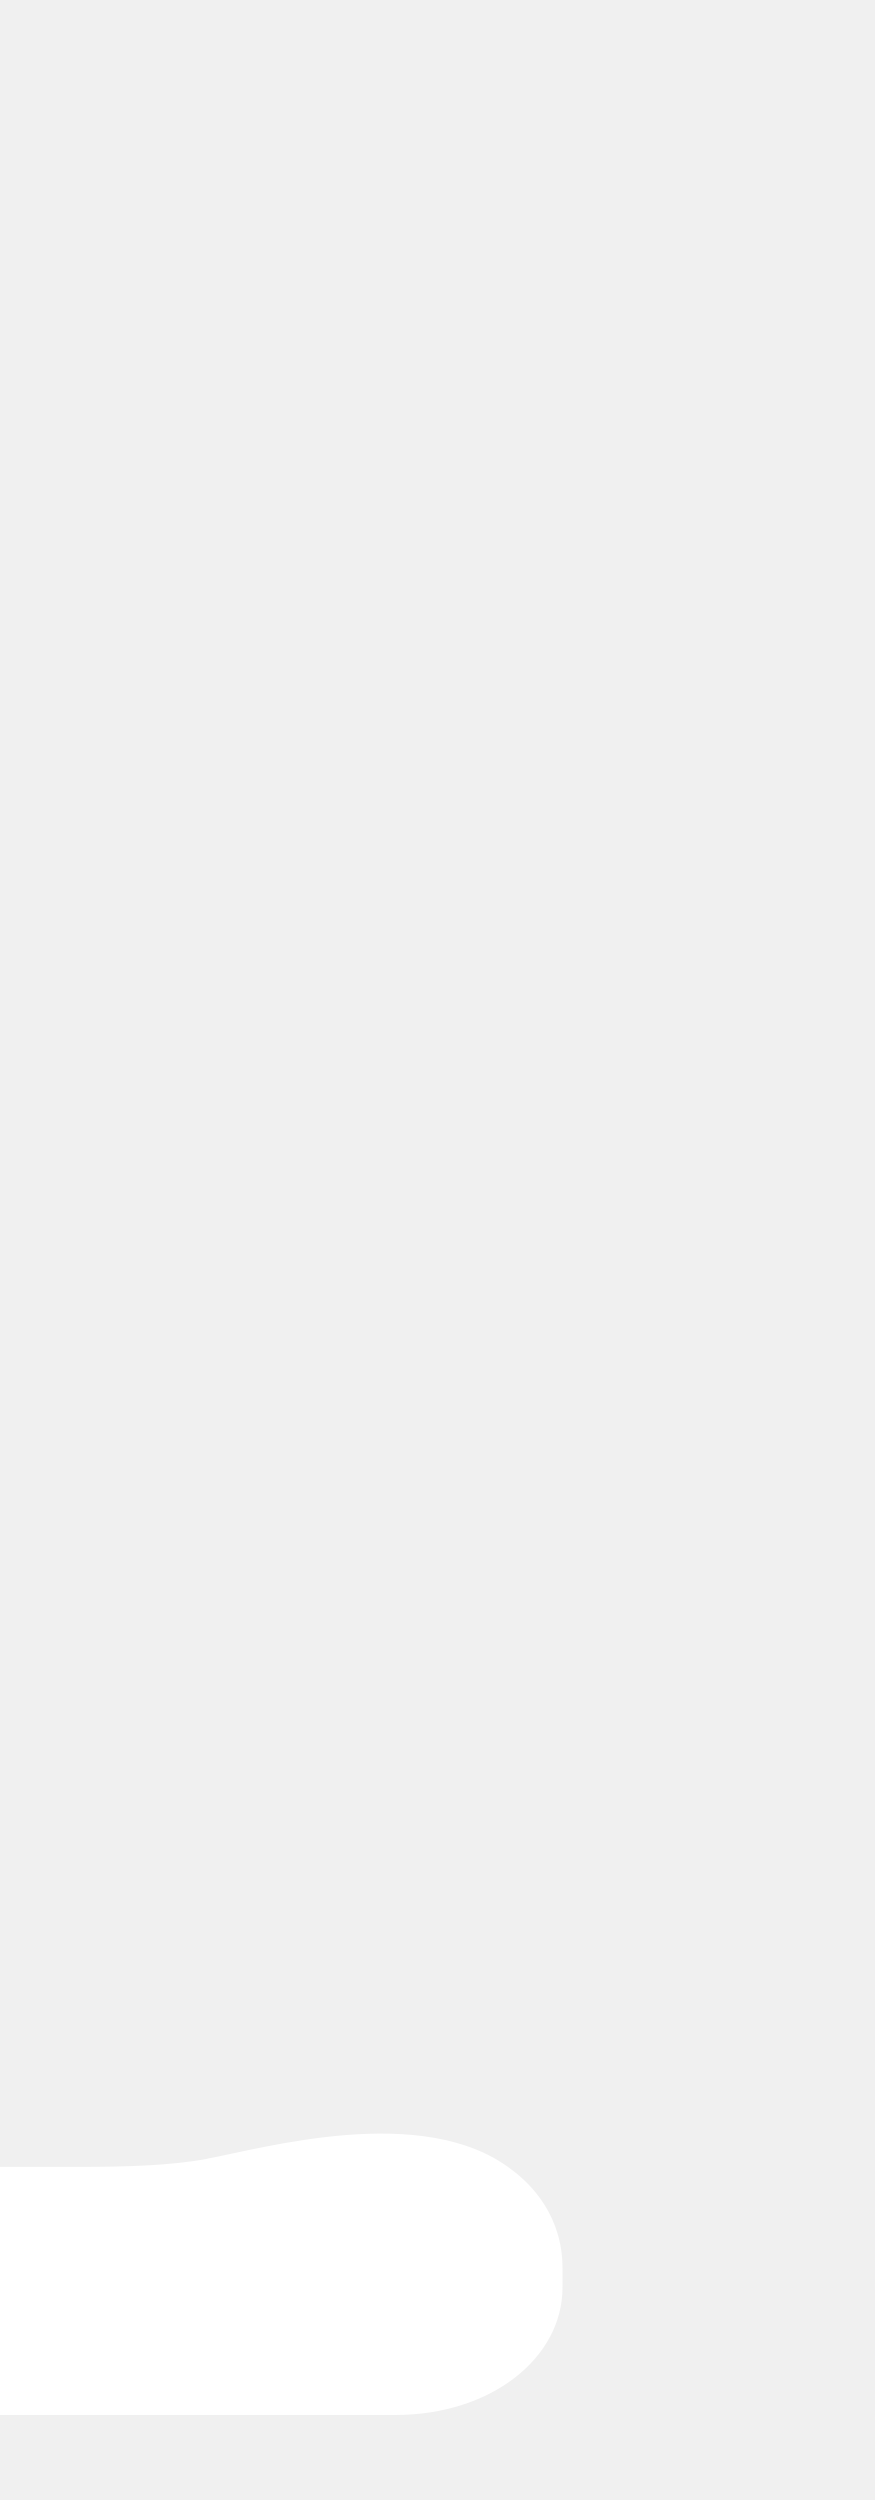
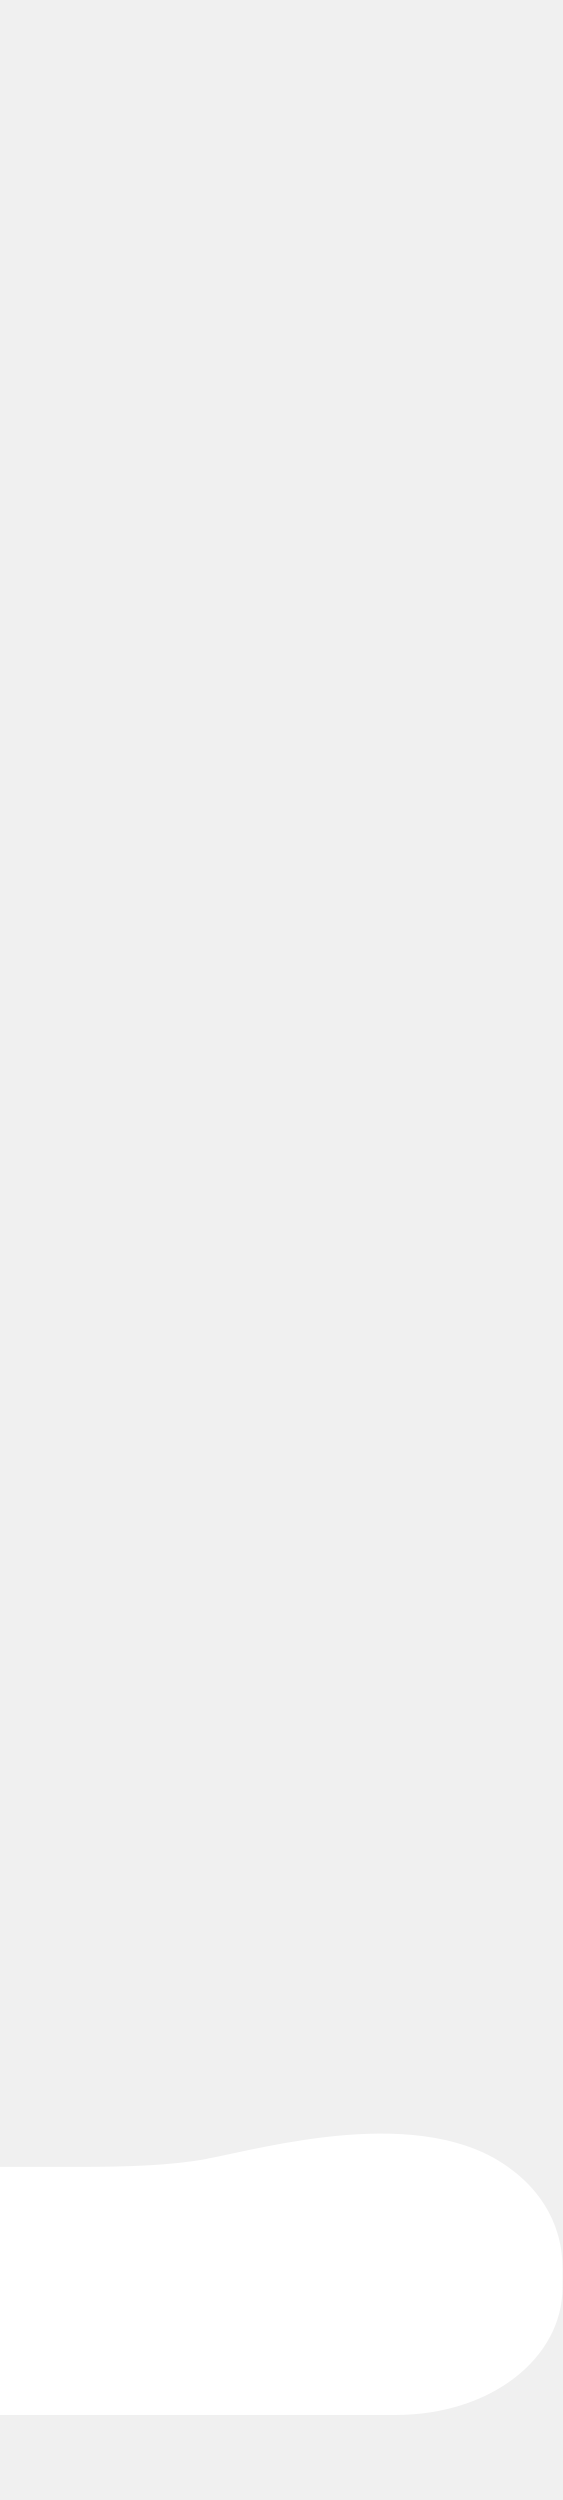
- <svg xmlns="http://www.w3.org/2000/svg" version="1.1" viewBox="0 0 14 40">
+ <svg xmlns="http://www.w3.org/2000/svg" id="Layer_1" version="1.1" viewBox="0 0 9 40">
  <defs>
    <style>
      .st0 {
        fill: #231f20;
      }

-       .st1, .st2, .st3, .st4, .st5 {
+       .st1 {
        fill: #fff;
      }

-       .st2, .st3, .st4, .st5 {
-         font-family: Caveroom, Caveroom;
-         font-size: 31px;
-       }
- 
-       .st3, .st6 {
-         letter-spacing: .08em;
-       }
- 
-       .st4, .st7 {
-         letter-spacing: .07em;
-       }
- 
-       .st5, .st8 {
-         letter-spacing: .09em;
-       }
- 
-       .st9 {
-         letter-spacing: .09em;
-       }
- 
-       .st10 {
-         letter-spacing: .09em;
-       }
- 
-       .st11 {
-         letter-spacing: .1em;
-       }
- 
-       .st12 {
-         letter-spacing: .1em;
-       }
- 
-       .st13 {
-         letter-spacing: .11em;
-       }
- 
-       .st14 {
-         letter-spacing: .09em;
-       }
- 
-       .st15 {
-         letter-spacing: .08em;
-       }
- 
-       .st16 {
-         letter-spacing: .08em;
-       }
- 
-       .st17 {
-         letter-spacing: .07em;
-       }
- 
-       .st18 {
-         letter-spacing: .07em;
-       }
- 
-       .st19 {
+       .st2 {
        display: none;
-       }
- 
-       .st20 {
-         letter-spacing: .06em;
-       }
- 
-       .st21 {
-         letter-spacing: .05em;
-       }
- 
-       .st22 {
-         letter-spacing: .05em;
-       }
- 
-       .st23 {
-         letter-spacing: .01em;
      }
    </style>
  </defs>
-   <g id="Layer_2" class="st19">
+   <g id="Layer_2" class="st2">
    <rect class="st0" x="-370.8" y="-68.57" width="838.52" height="891.94" />
  </g>
-   <g id="Layer_1">
-     <path class="st1" d="M245.54,306.01c-.58.1-1.32.12-2.03.12h-119c-.74,0-1.25.68-1.25,1.42,0,1.18.96,2.15,2.15,2.15h123.14c1.55,0,2.68-.82,2.68-1.84v-.28c0-.74-.48-1.2-.82-1.42-1.41-.97-3.99-.3-4.87-.15Z" />
-     <path class="st1" d="M3.32,34.54c-.58.11-1.32.13-2.03.13h-122.03c-.74,0-1.25.76-1.25,1.58,0,1.32.96,2.39,2.15,2.39H6.32c1.55,0,2.68-.92,2.68-2.04v-.31c0-.82-.48-1.33-.82-1.58-1.41-1.08-3.99-.33-4.87-.17Z" />
-     <path class="st1" d="M-209.53,561.54c-.58.1-1.32.12-2.03.12h-130.34c-.74,0-1.25.68-1.25,1.42,0,1.18.96,2.15,2.15,2.15h134.48c1.55,0,2.68-.82,2.68-1.84v-.28c0-.74-.48-1.2-.82-1.42-1.41-.97-3.99-.3-4.87-.15Z" />
-     <path class="st1" d="M194.58,34.95c-.58.1-1.32.12-2.03.12H25.51c-.74,0-1.25.68-1.25,1.42,0,1.18.96,2.15,2.15,2.15h171.17c1.55,0,2.68-.82,2.68-1.84v-.28c0-.74-.48-1.2-.82-1.42-1.41-.97-3.99-.3-4.87-.15Z" />
-     <path class="st1" d="M-13.69,169.18c-.58.1-1.32.12-2.03.12h-88.03c-.74,0-1.25.68-1.25,1.42,0,1.18.96,2.15,2.15,2.15H-10.68c1.55,0,2.68-.82,2.68-1.84v-.28c0-.74-.48-1.2-.82-1.42-1.41-.97-3.99-.3-4.87-.15Z" />
-     <path class="st1" d="M190.57,169.18c-.58.1-1.32.12-2.03.12H25.51c-.74,0-1.25.68-1.25,1.42,0,1.18.96,2.15,2.15,2.15h167.17c1.55,0,2.68-.82,2.68-1.84v-.28c0-.74-.48-1.2-.82-1.42-1.41-.97-3.99-.3-4.87-.15Z" />
-     <text class="st2" transform="translate(-344.66 493.46)">
-       <tspan class="st6" x="0" y="0">k</tspan>
-       <tspan class="st15" x="25.58" y="0">n</tspan>
-       <tspan class="st6" x="52.85" y="0">ock!</tspan>
-     </text>
-     <path class="st1" d="M69.82,430.53c-.58.1-1.32.12-2.03.12H-109.25c-.74,0-1.25.68-1.25,1.42,0,1.18.96,2.15,2.15,2.15H72.82c1.55,0,2.68-.82,2.68-1.84v-.28c0-.74-.48-1.2-.82-1.42-1.41-.97-3.99-.3-4.87-.15Z" />
-     <text class="st2" transform="translate(-112 362.45)">
-       <tspan class="st12" x="0" y="0">mono</tspan>
-       <tspan class="st21" x="115.01" y="0">lo</tspan>
-       <tspan class="st8" x="164.92" y="0">g</tspan>
-     </text>
-     <text class="st2" transform="translate(-112 419.79)">
-       <tspan class="st12" x="0" y="0">mono</tspan>
-       <tspan class="st21" x="115.01" y="0">lo</tspan>
-       <tspan class="st8" x="164.92" y="0">g</tspan>
-     </text>
-     <text class="st2" transform="translate(-344.66 550.8)">
-       <tspan class="st6" x="0" y="0">k</tspan>
-       <tspan class="st15" x="25.58" y="0">n</tspan>
-       <tspan class="st6" x="52.85" y="0">ock!</tspan>
-     </text>
-     <path class="st1" d="M61.82,561.54c-.58.1-1.32.12-2.03.12H-109.25c-.74,0-1.25.68-1.25,1.42,0,1.18.96,2.15,2.15,2.15H64.82c1.55,0,2.68-.82,2.68-1.84v-.28c0-.74-.48-1.2-.82-1.42-1.41-.97-3.99-.3-4.87-.15Z" />
-     <text class="st2" transform="translate(-112 493.46)">
-       <tspan class="st12" x="0" y="0">J</tspan>
-       <tspan class="st7" x="22.79" y="0">O</tspan>
-       <tspan class="st8" x="50.84" y="0">URNAL</tspan>
-     </text>
-     <text class="st2" transform="translate(-112 550.8)">
-       <tspan class="st12" x="0" y="0">J</tspan>
-       <tspan class="st7" x="22.79" y="0">O</tspan>
-       <tspan class="st8" x="50.84" y="0">URNAL</tspan>
-     </text>
-     <text class="st2" transform="translate(22.26 -33.13)">
-       <tspan class="st14" x="0" y="0">C</tspan>
-       <tspan class="st8" x="25.11" y="0">ON</tspan>
-       <tspan class="st23" x="81.53" y="0">T</tspan>
-       <tspan class="st7" x="105.09" y="0">A</tspan>
-       <tspan class="st12" x="131.59" y="0">CT</tspan>
-     </text>
-     <text class="st2" transform="translate(22.26 24.21)">
-       <tspan class="st14" x="0" y="0">C</tspan>
-       <tspan class="st8" x="25.11" y="0">ON</tspan>
-       <tspan class="st23" x="81.53" y="0">T</tspan>
-       <tspan class="st7" x="105.09" y="0">A</tspan>
-       <tspan class="st12" x="131.59" y="0">CT</tspan>
-     </text>
-     <text class="st2" transform="translate(23.26 101.1)">
-       <tspan class="st12" x="0" y="0">P</tspan>
-       <tspan class="st21" x="25.26" y="0">R</tspan>
-       <tspan class="st6" x="50.68" y="0">O</tspan>
-       <tspan class="st13" x="78.74" y="0">J</tspan>
-       <tspan class="st6" x="101.99" y="0">E</tspan>
-       <tspan class="st8" x="127.56" y="0">CT</tspan>
-     </text>
-     <text class="st2" transform="translate(23.26 158.44)">
-       <tspan class="st12" x="0" y="0">P</tspan>
-       <tspan class="st21" x="25.26" y="0">R</tspan>
-       <tspan class="st6" x="50.68" y="0">O</tspan>
-       <tspan class="st13" x="78.74" y="0">J</tspan>
-       <tspan class="st6" x="101.99" y="0">E</tspan>
-       <tspan class="st8" x="127.56" y="0">CT</tspan>
-     </text>
-     <text class="st5" transform="translate(-107 101.1)">
-       <tspan x="0" y="0">echo</tspan>
-     </text>
-     <text class="st2" transform="translate(-107 158.44)">
-       <tspan class="st12" x="0" y="0">B</tspan>
-       <tspan class="st22" x="25.26" y="0">L</tspan>
-       <tspan class="st7" x="47.89" y="0">O</tspan>
-       <tspan class="st8" x="75.95" y="0">G</tspan>
-     </text>
-     <path class="st1" d="M47.39,306.01c-.58.1-1.32.12-2.03.12H-111.23c-.74,0-1.25.68-1.25,1.42,0,1.18.96,2.15,2.15,2.15H50.39c1.55,0,2.68-.82,2.68-1.84v-.28c0-.74-.48-1.2-.82-1.42-1.41-.97-3.99-.3-4.87-.15Z" />
-     <text class="st2" transform="translate(-112.43 237.93)">
-       <tspan class="st7" x="0" y="0">A</tspan>
-       <tspan class="st22" x="26.5" y="0">r</tspan>
-       <tspan class="st7" x="51.92" y="0">c</tspan>
-       <tspan class="st18" x="76.72" y="0">h</tspan>
-       <tspan class="st21" x="103.54" y="0">i</tspan>
-       <tspan class="st6" x="116.87" y="0">ve</tspan>
-     </text>
-     <text class="st2" transform="translate(-112.43 295.27)">
-       <tspan class="st7" x="0" y="0">A</tspan>
-       <tspan class="st22" x="26.5" y="0">r</tspan>
-       <tspan class="st7" x="51.92" y="0">c</tspan>
-       <tspan class="st18" x="76.72" y="0">h</tspan>
-       <tspan class="st21" x="103.54" y="0">i</tspan>
-       <tspan class="st6" x="116.87" y="0">ve</tspan>
-     </text>
-     <text class="st5" transform="translate(-122.8 -33.13)">
-       <tspan x="0" y="0">ABOUT</tspan>
-     </text>
-     <text class="st4" transform="translate(-118.44 744.36)">
-       <tspan x="0" y="0">{{{ back</tspan>
-     </text>
-     <path class="st1" d="M240.44,805.49c-.58.1-1.32.12-2.03.12H106.73c-.74,0-1.25.68-1.25,1.42,0,1.18.96,2.15,2.15,2.15h135.81c1.55,0,2.68-.82,2.68-1.84v-.28c0-.74-.48-1.2-.82-1.42-1.41-.97-3.99-.3-4.87-.15Z" />
-     <text class="st2" transform="translate(104.62 794.75)">
-       <tspan class="st6" x="0" y="0">THIN</tspan>
-       <tspan class="st20" x="93.93" y="0">G</tspan>
-       <tspan class="st6" x="121.21" y="0">S</tspan>
-     </text>
-     <text class="st2" transform="translate(104.62 737.41)">
-       <tspan class="st6" x="0" y="0">THIN</tspan>
-       <tspan class="st20" x="93.93" y="0">G</tspan>
-       <tspan class="st6" x="121.21" y="0">S</tspan>
-     </text>
-     <path class="st1" d="M42.32,686.9c-.58.1-1.32.12-2.03.12H-109.25c-.74,0-1.25.68-1.25,1.42,0,1.18.96,2.15,2.15,2.15H45.32c1.55,0,2.68-.82,2.68-1.84v-.28c0-.74-.48-1.2-.82-1.42-1.41-.97-3.99-.3-4.87-.15Z" />
-     <text class="st2" transform="translate(-111.9 676.16)">
-       <tspan class="st6" x="0" y="0">Dr</tspan>
-       <tspan class="st21" x="51.77" y="0">a</tspan>
-       <tspan class="st6" x="77.5" y="0">wer</tspan>
-     </text>
-     <text class="st2" transform="translate(-111.9 618.83)">
-       <tspan class="st6" x="0" y="0">Dr</tspan>
-       <tspan class="st21" x="51.77" y="0">a</tspan>
-       <tspan class="st6" x="77.5" y="0">wer</tspan>
-     </text>
-     <path class="st1" d="M318.24,430.53c-.58.1-1.32.12-2.03.12H123.02c-.74,0-1.25.68-1.25,1.42,0,1.18.96,2.15,2.15,2.15h197.32c1.55,0,2.68-.82,2.68-1.84v-.28c0-.74-.48-1.2-.82-1.42-1.41-.97-3.99-.3-4.87-.15Z" />
-     <path class="st1" d="M129.68,474.77c-.58.1-1.32.12-2.03.12h-23.81c-.74,0-1.25.68-1.25,1.42,0,1.18.96,2.15,2.15,2.15h27.95c1.55,0,2.68-.82,2.68-1.84v-.28c0-.74-.48-1.2-.82-1.42-1.41-.97-3.99-.3-4.87-.15Z" />
-     <g>
-       <path class="st1" d="M129,553.47c-.45-.5-1.16-.98-1.75-1.57l-18.63-18.63c-.6-.6-1.82-1.5-2.88-.71-.96.72-1.23,2.81,1.33,4.78.36.27.71.55,1.03.87l20.53,20.53c1.26,1.26,2.82,1.55,3.59.78l.21-.21c.57-.57.59-1.33.42-1.75-.71-1.86-2.64-2.76-3.85-4.08Z" />
-       <path class="st1" d="M112.25,555.52c.56-.66,1.82-2,2.4-2.58l16.8-16.8c.6-.6,1.81-2.05,1.1-3.24-.64-1.08-2.74-1.22-3.93.7l-22.22,22.22c-1.26,1.26-1.56,2.8-.8,3.57l.21.21c.56.56,1.31.56,1.73.41,1.6-.59,4.04-3.7,4.71-4.49Z" />
-     </g>
-     <path class="st1" d="M129.68,487.59c-.58.1-1.32.12-2.03.12h-23.81c-.74,0-1.25.68-1.25,1.42,0,1.18.96,2.15,2.15,2.15h27.95c1.55,0,2.68-.82,2.68-1.84v-.28c0-.74-.48-1.2-.82-1.42-1.41-.97-3.99-.3-4.87-.15Z" />
-     <text class="st2" transform="translate(121.51 362.45)">
-       <tspan class="st16" x="0" y="0">A</tspan>
-       <tspan class="st17" x="26.66" y="0">p</tspan>
-       <tspan class="st14" x="51.15" y="0">e</tspan>
-       <tspan class="st20" x="77.03" y="0">r</tspan>
-       <tspan class="st6" x="102.76" y="0">t</tspan>
-       <tspan class="st15" x="128.34" y="0">u</tspan>
-       <tspan class="st22" x="155" y="0">re</tspan>
-     </text>
-     <path class="st1" d="M189.68,474.77c-.58.1-1.32.12-2.03.12h-23.81c-.74,0-1.25.68-1.25,1.42,0,1.18.96,2.15,2.15,2.15h27.95c1.55,0,2.68-.82,2.68-1.84v-.28c0-.74-.48-1.2-.82-1.42-1.41-.97-3.99-.3-4.87-.15Z" />
-     <path class="st1" d="M189.68,487.59c-.58.1-1.32.12-2.03.12h-13.89c-.74,0-1.25.68-1.25,1.42,0,1.18.96,2.15,2.15,2.15h18.03c1.55,0,2.68-.82,2.68-1.84v-.28c0-.74-.48-1.2-.82-1.42-1.41-.97-3.99-.3-4.87-.15Z" />
-     <path class="st1" d="M189.68,500.4c-.58.1-4.29.12-5.01.12h-.99c-.74,0-1.25.68-1.25,1.42,0,1.18.96,2.15,2.15,2.15h8.11c1.55,0,2.68-.82,2.68-1.84v-.28c0-.74-.48-1.2-.82-1.42-1.41-.97-3.99-.3-4.87-.15Z" />
-     <path class="st1" d="M129.68,500.4c-.58.1-1.32.12-2.03.12h-23.81c-.74,0-1.25.68-1.25,1.42,0,1.18.96,2.15,2.15,2.15h27.95c1.55,0,2.68-.82,2.68-1.84v-.28c0-.74-.48-1.2-.82-1.42-1.41-.97-3.99-.3-4.87-.15Z" />
-     <text class="st3" transform="translate(-76.77 801.47)">
-       <tspan x="0" y="0">close</tspan>
-     </text>
-     <g>
-       <path class="st1" d="M-87.68,796.72c-.38-.42-1-.81-1.5-1.3l-15.75-15.75c-.51-.51-1.57-1.23-2.68-.35-1,.79-1.5,2.83.74,4.43.31.22.62.45.89.72l17.35,17.35c1.07,1.07,2.52,1.17,3.35.34l.23-.23c.61-.61.71-1.34.6-1.73-.47-1.7-2.22-2.34-3.23-3.48Z" />
-       <path class="st1" d="M-101.84,799.03c.46-.56,1.52-1.7,2.01-2.2l14.2-14.2c.51-.51,1.5-1.75.71-2.95-.71-1.09-2.71-1.43-3.65.27l-18.78,18.78c-1.07,1.07-1.2,2.5-.4,3.29l.22.22c.58.58,1.3.66,1.68.56,1.45-.4,3.45-3.09,4-3.77Z" />
-     </g>
-     <text class="st5" transform="translate(122.26 237.93)">
-       <tspan x="0" y="0">draft</tspan>
-     </text>
-     <text class="st5" transform="translate(122.26 295.27)">
-       <tspan x="0" y="0">draft</tspan>
-     </text>
-     <text class="st2" transform="translate(121.51 419.79)">
-       <tspan class="st16" x="0" y="0">A</tspan>
-       <tspan class="st17" x="26.66" y="0">p</tspan>
-       <tspan class="st14" x="51.15" y="0">e</tspan>
-       <tspan class="st20" x="77.03" y="0">r</tspan>
-       <tspan class="st6" x="102.76" y="0">t</tspan>
-       <tspan class="st15" x="128.34" y="0">u</tspan>
-       <tspan class="st22" x="155" y="0">re</tspan>
-     </text>
-     <text class="st2" transform="translate(97.54 625.77)">
-       <tspan class="st7" x="0" y="0">{{{ </tspan>
-       <tspan class="st9" x="46.81" y="0">c</tspan>
-       <tspan class="st21" x="72.07" y="0">l</tspan>
-       <tspan class="st10" x="94.7" y="0">o</tspan>
-       <tspan class="st6" x="123.22" y="0">ser</tspan>
-     </text>
-     <text class="st2" transform="translate(98.98 683.11)">
-       <tspan class="st6" x="0" y="0">f</tspan>
-       <tspan class="st11" x="25.26" y="0">u</tspan>
-       <tspan class="st22" x="52.54" y="0">rt</tspan>
-       <tspan class="st10" x="102.76" y="0">he</tspan>
-       <tspan class="st7" x="156.39" y="0">r }}}</tspan>
-     </text>
-     <path class="st1" d="M232.42,531.24c-.06-.04-.55-.37-1.22-.15-.6.19-1.49.88-2.3,3.06l-4.33,9.61c-.35.74-.55,1.67-.55,2.55.04.47.12,1.06.42,1.69.17.37,4.02,8.94,4.29,9.76.7,2.19,1.86,3.35,2.69,3.53.37.07.92.03,1.35-.33.07-.05,1.74-1.14-.58-5.34l-4.45-9.22,1.91-4.43c.39-.9,1.84-4.09,2.27-4.81.95-1.6,1.88-3.24,1.75-4.17-.09-.59-.18-1.17-1.25-1.75Z" />
-     <path class="st1" d="M176,561.08c.06.04.55.37,1.22.15.6-.19,1.49-.88,2.3-3.06l4.33-9.61c.35-.74.55-1.67.55-2.55-.04-.47-.12-1.06-.42-1.69-.17-.37-4.02-8.94-4.29-9.76-.7-2.19-1.86-3.35-2.69-3.53-.37-.07-.92-.03-1.35.33-.07.05-1.74,1.14.58,5.34l4.45,9.22-1.91,4.43c-.39.9-1.84,4.09-2.27,4.81-.95,1.6-1.88,3.24-1.75,4.17.09.59.18,1.17,1.25,1.75Z" />
-     <path class="st1" d="M-121.7,53.95c0,1.32.96,2.39,2.15,2.39h.25v-3.96h-1.15c-.74,0-1.25.76-1.25,1.58Z" />
-     <path class="st1" d="M-94.01,52.4c-1.41-1.08-3.99-.33-4.87-.17-.58.11-1.32.13-2.03.13h-.88v3.96h5.92c1.55,0,2.68-.92,2.68-2.04v-.31c0-.82-.48-1.33-.82-1.58Z" />
+   <g id="Layer_11" data-name="Layer_1">
+     <path class="st1" d="M3.32,34.54c-.58.11-1.32.13-2.03.13h-122.03c-.74,0-1.25.76-1.25,1.58,0,1.32.96,2.39,2.15,2.39H6.32c1.55,0,2.68-.92,2.68-2.04v-.31c0-.82-.48-1.33-.82-1.58-1.41-1.08-3.99-.33-4.87-.17h0Z" />
  </g>
</svg>
